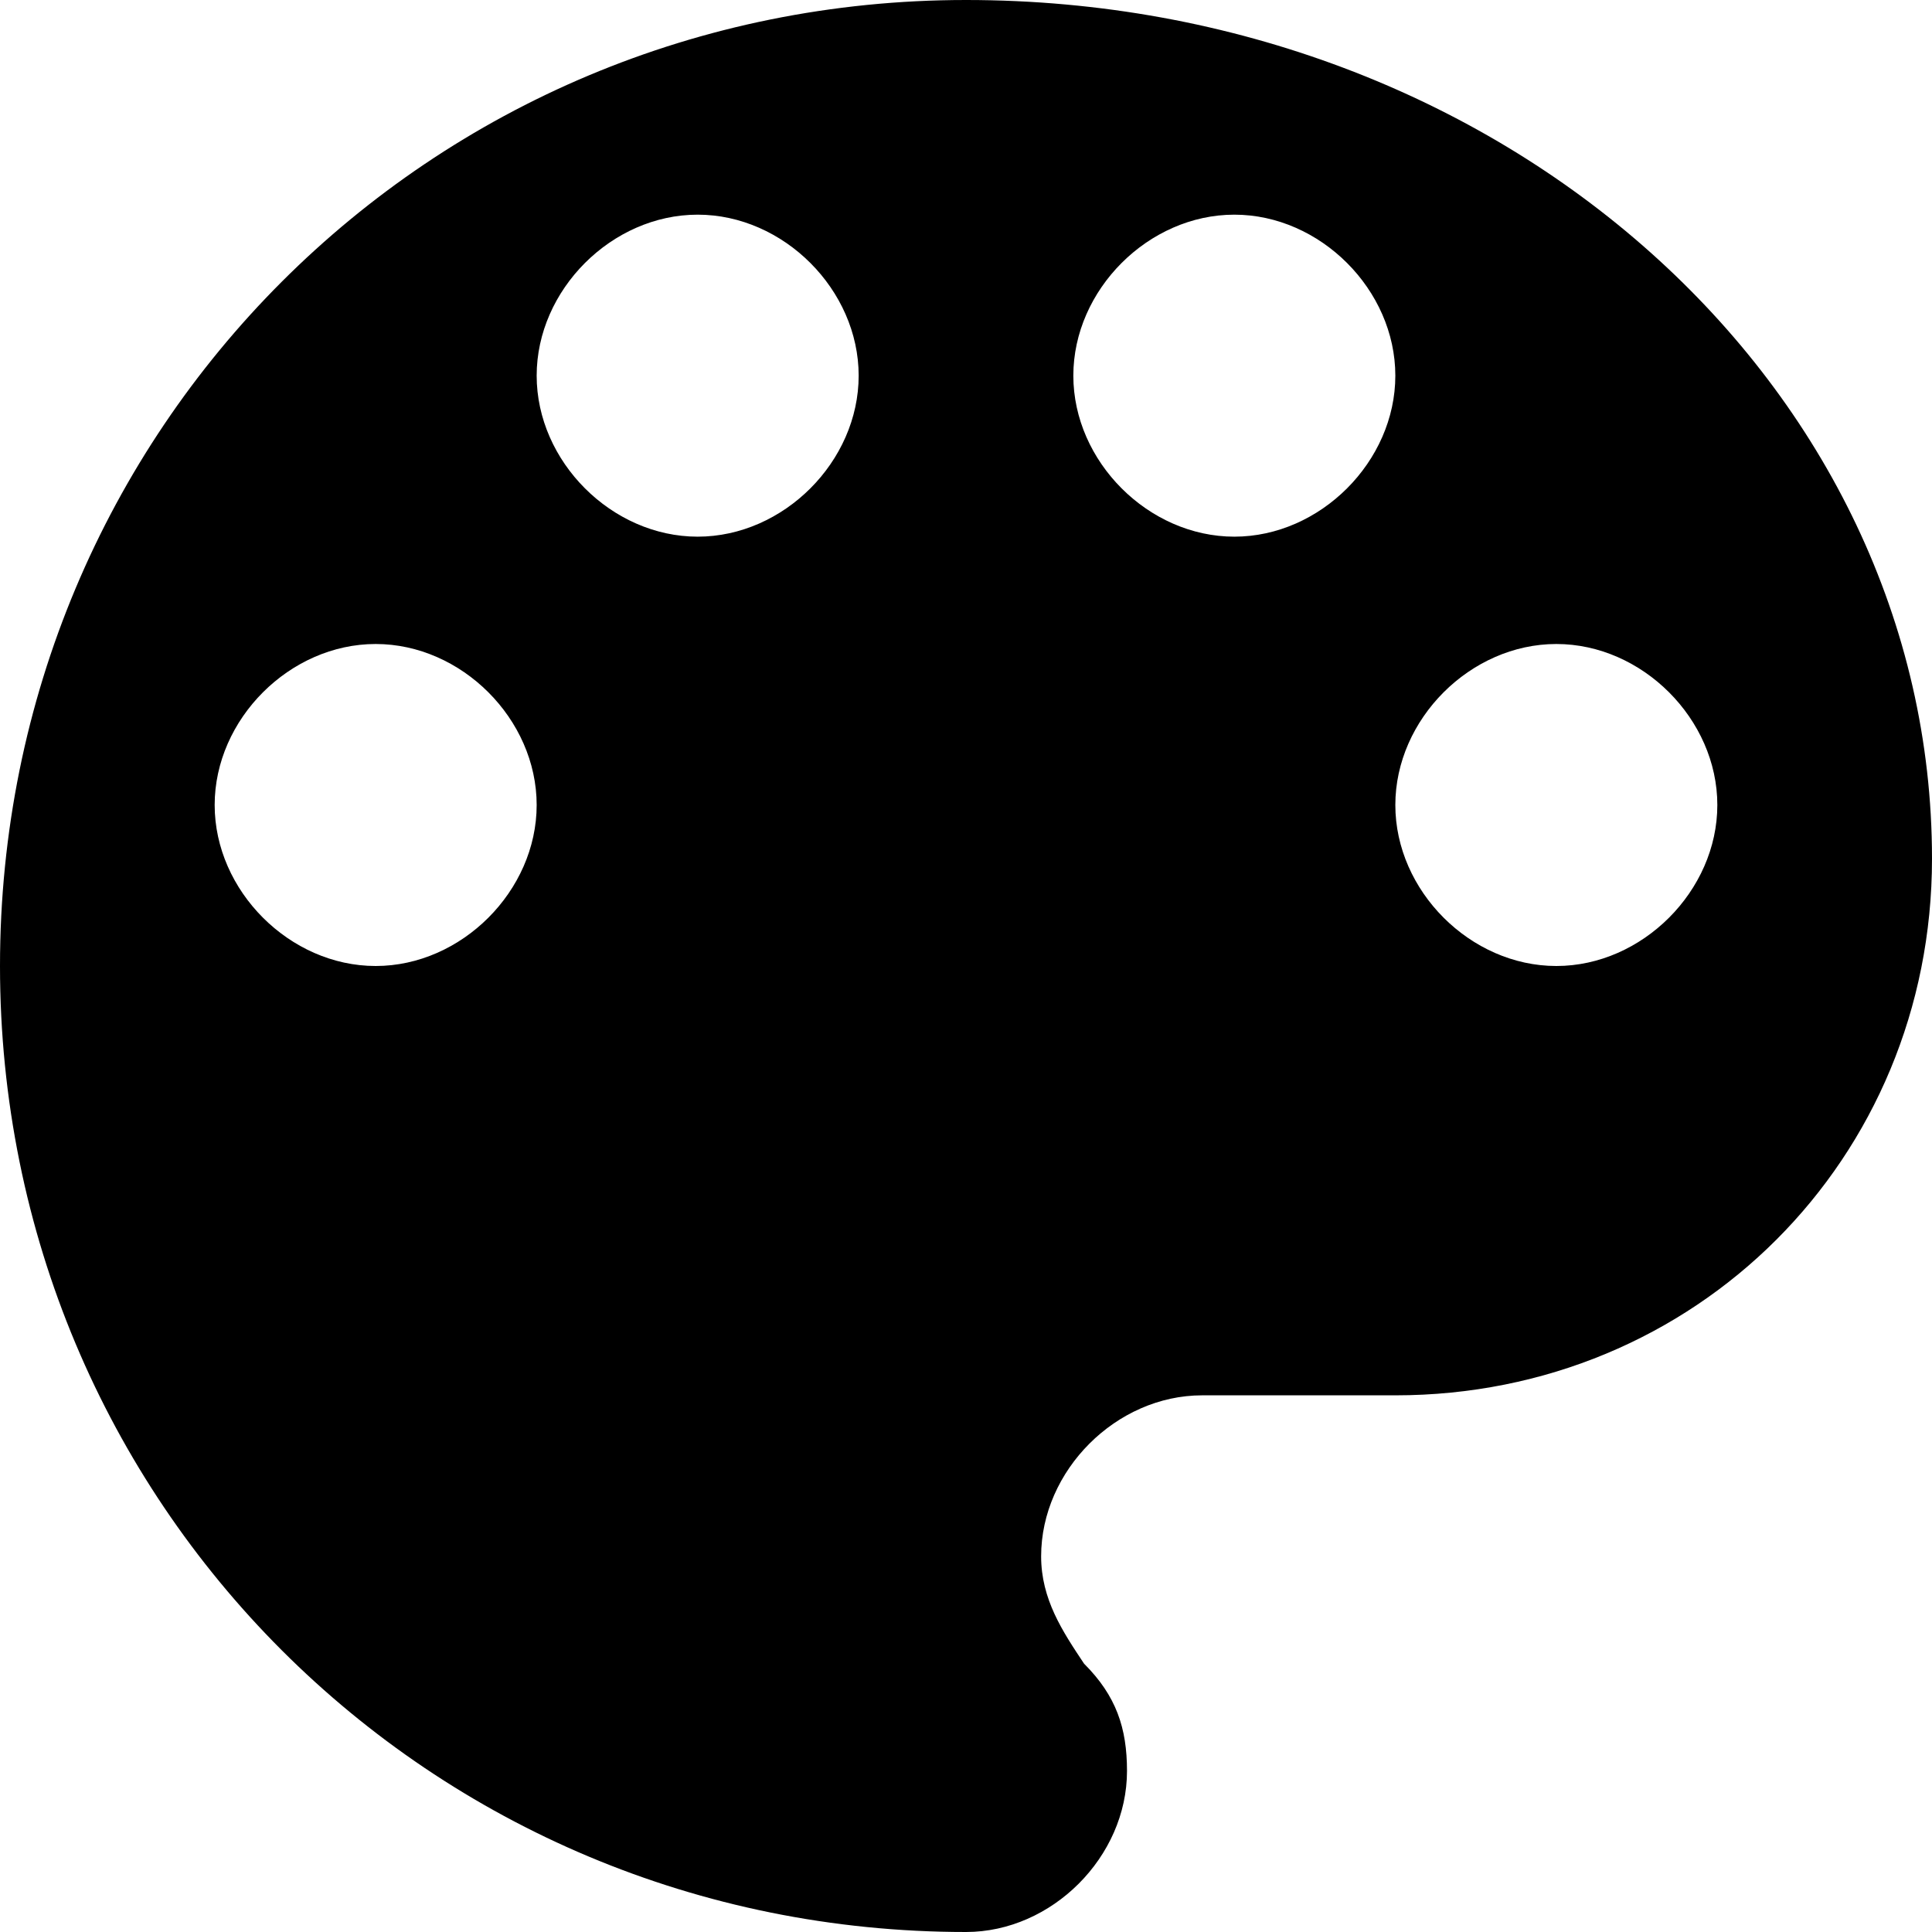
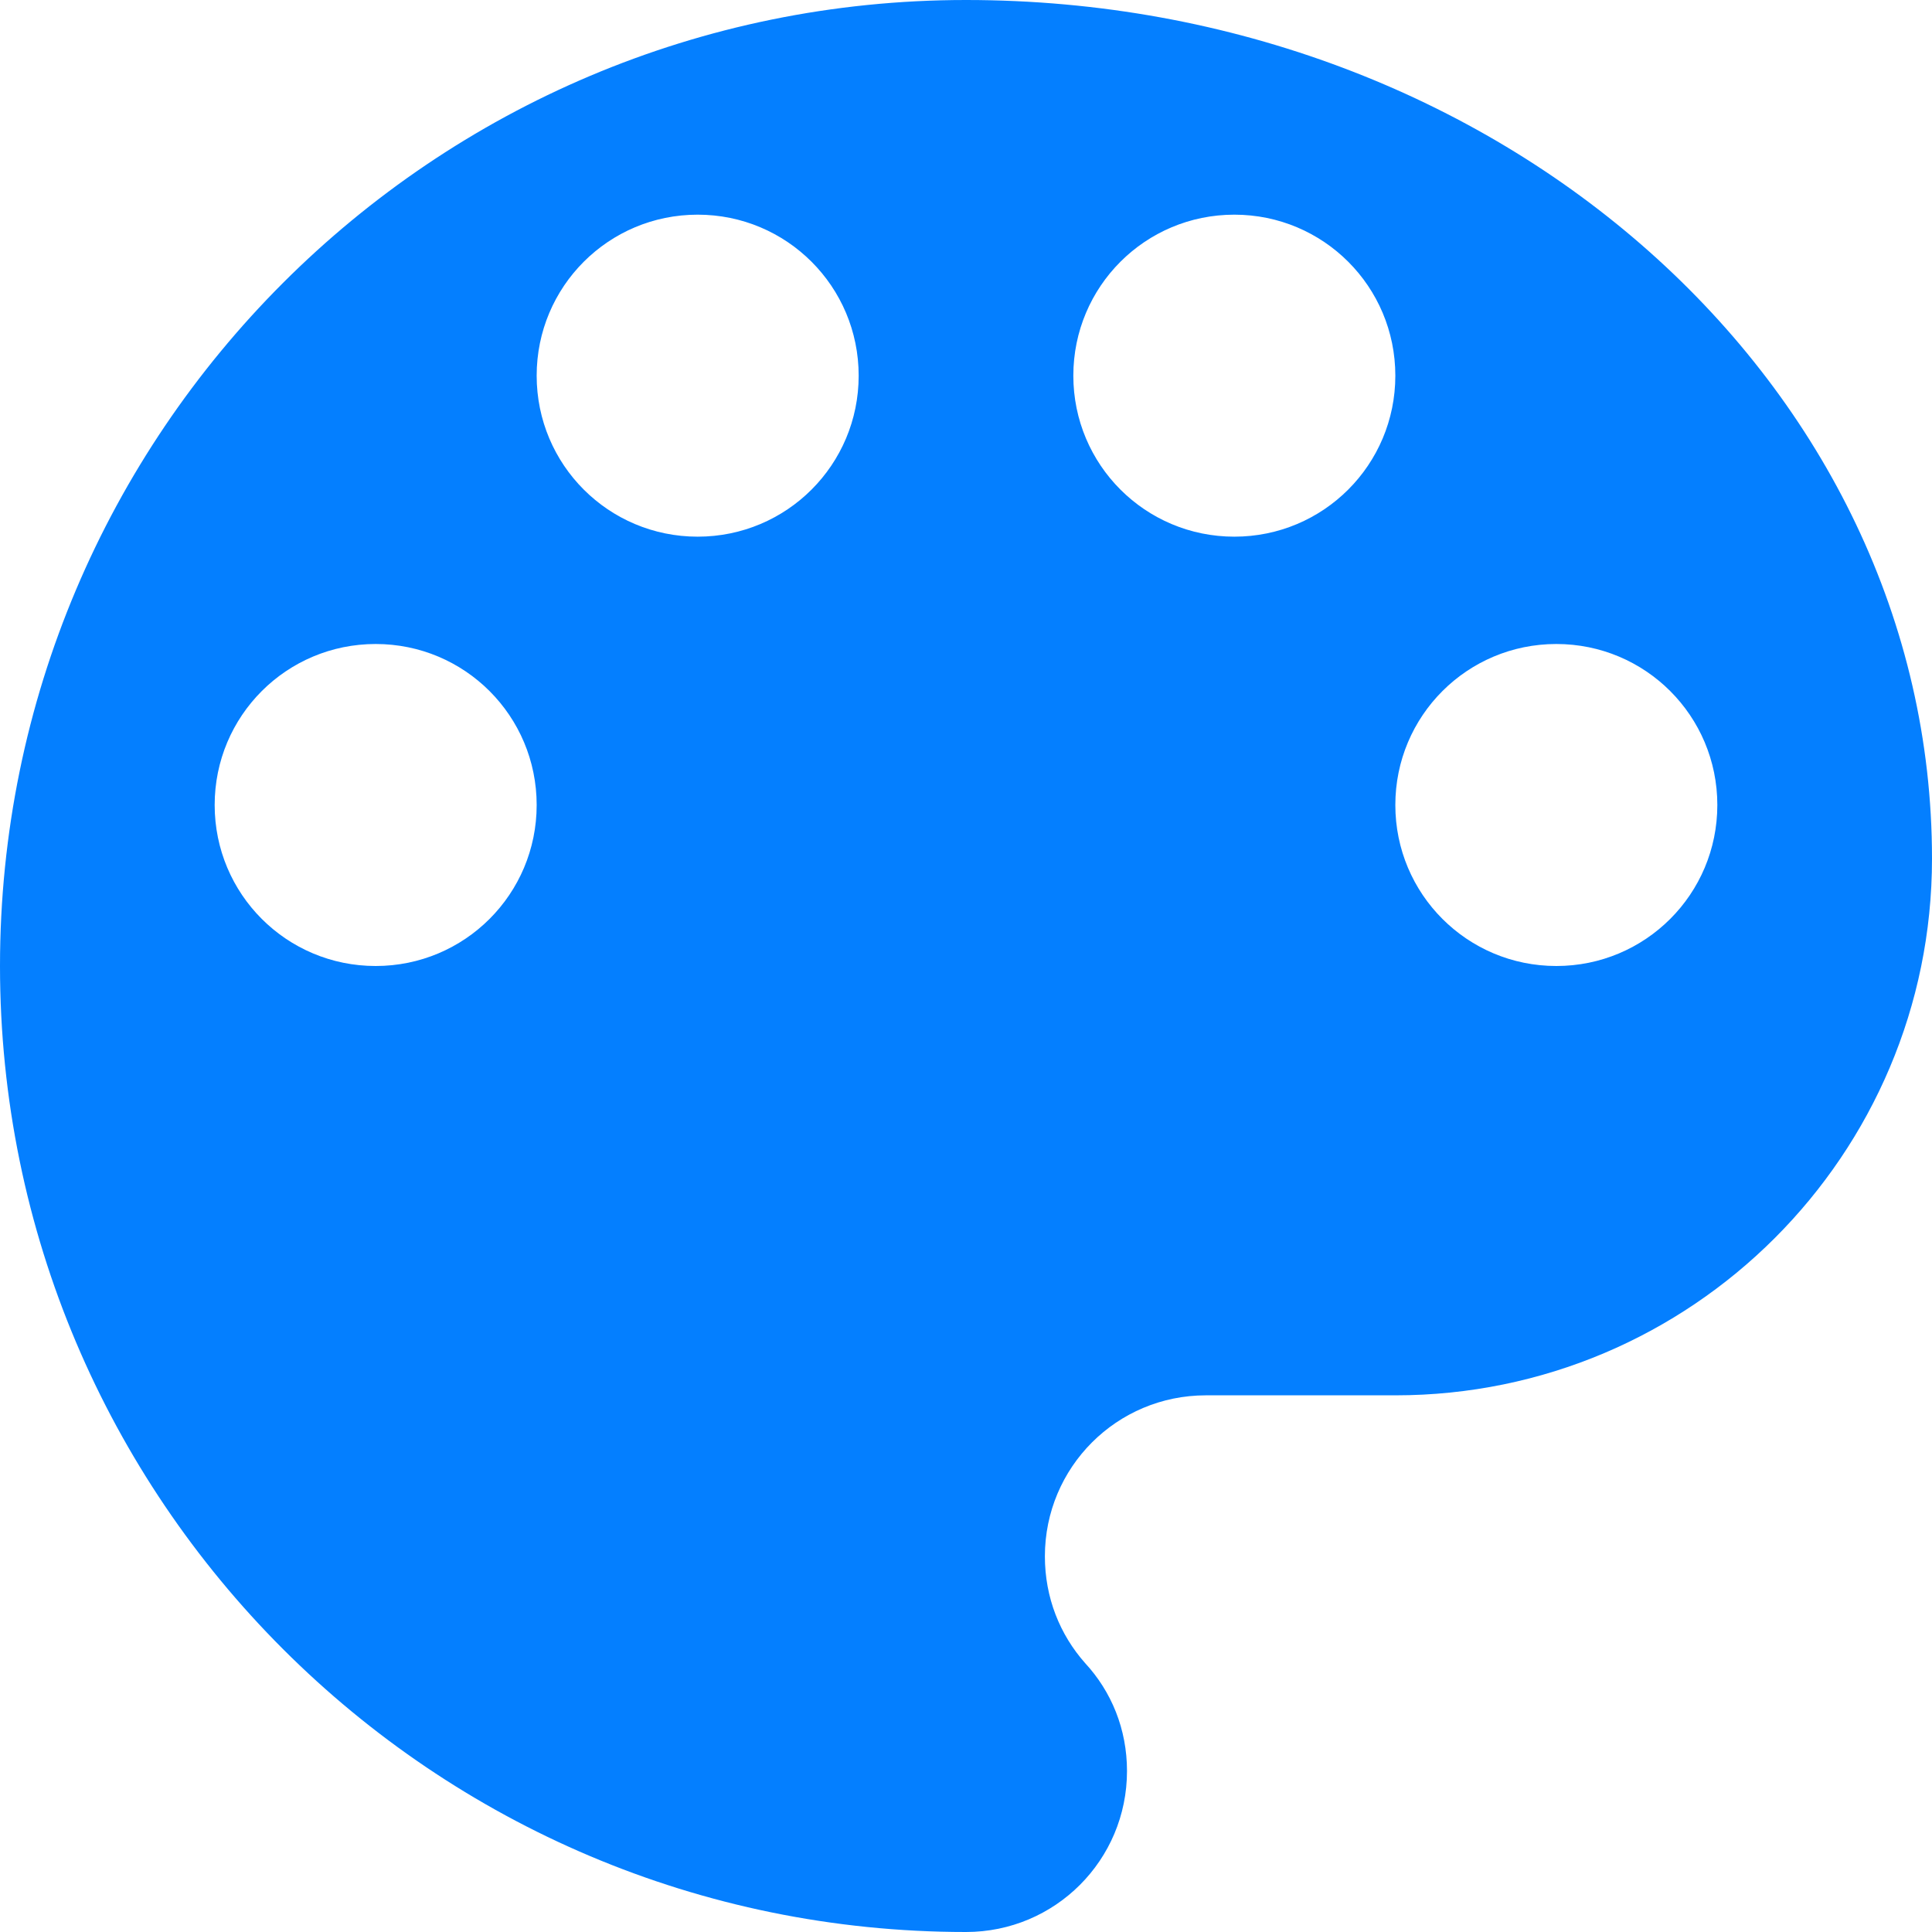
- <svg xmlns="http://www.w3.org/2000/svg" version="1.1" id="Capa_1" x="0px" y="0px" width="459px" height="459px" viewBox="0 0 459 459" style="enable-background:new 0 0 459 459;" xml:space="preserve">
+ <svg xmlns="http://www.w3.org/2000/svg" version="1.1" width="512" height="512" x="0" y="0" viewBox="0 0 384 384" style="enable-background:new 0 0 512 512" xml:space="preserve" class="">
  <g>
-     <g id="palette">
-       <path d="M229.5,0C102,0,0,102,0,229.5S102,459,229.5,459c20.4,0,38.25-17.85,38.25-38.25c0-10.2-2.55-17.85-10.2-25.5    c-5.1-7.65-10.2-15.3-10.2-25.5c0-20.4,17.851-38.25,38.25-38.25h45.9c71.4,0,127.5-56.1,127.5-127.5C459,91.8,357,0,229.5,0z     M89.25,229.5c-20.4,0-38.25-17.85-38.25-38.25S68.85,153,89.25,153s38.25,17.85,38.25,38.25S109.65,229.5,89.25,229.5z     M165.75,127.5c-20.4,0-38.25-17.85-38.25-38.25S145.35,51,165.75,51S204,68.85,204,89.25S186.15,127.5,165.75,127.5z     M293.25,127.5c-20.4,0-38.25-17.85-38.25-38.25S272.85,51,293.25,51s38.25,17.85,38.25,38.25S313.65,127.5,293.25,127.5z     M369.75,229.5c-20.4,0-38.25-17.85-38.25-38.25S349.35,153,369.75,153S408,170.85,408,191.25S390.15,229.5,369.75,229.5z" />
+     <g>
+       <g>
+         <path d="M192,0C85.973,0,0,85.973,0,192s85.973,192,192,192c17.707,0,32-14.293,32-32c0-8.32-3.093-15.787-8.32-21.44    c-5.013-5.653-8-13.013-8-21.227c0-17.707,14.293-32,32-32h37.653c58.88,0,106.667-47.787,106.667-106.667    C384,76.373,298.027,0,192,0z M74.667,192c-17.707,0-32-14.293-32-32s14.293-32,32-32s32,14.293,32,32S92.373,192,74.667,192z     M138.667,106.667c-17.707,0-32-14.293-32-32s14.293-32,32-32s32,14.293,32,32S156.373,106.667,138.667,106.667z M245.333,106.667    c-17.707,0-32-14.293-32-32s14.293-32,32-32s32,14.293,32,32S263.04,106.667,245.333,106.667z M309.333,192    c-17.707,0-32-14.293-32-32s14.293-32,32-32s32,14.293,32,32S327.04,192,309.333,192z" fill="#047fff" data-original="#000000" style="" class="" />
+       </g>
    </g>
+     <g>
+ </g>
+     <g>
+ </g>
+     <g>
+ </g>
+     <g>
+ </g>
+     <g>
+ </g>
+     <g>
+ </g>
+     <g>
+ </g>
+     <g>
+ </g>
+     <g>
+ </g>
+     <g>
+ </g>
+     <g>
+ </g>
+     <g>
+ </g>
+     <g>
+ </g>
+     <g>
+ </g>
+     <g>
+ </g>
  </g>
-   <g>
- </g>
-   <g>
- </g>
-   <g>
- </g>
-   <g>
- </g>
-   <g>
- </g>
-   <g>
- </g>
-   <g>
- </g>
-   <g>
- </g>
-   <g>
- </g>
-   <g>
- </g>
-   <g>
- </g>
-   <g>
- </g>
-   <g>
- </g>
-   <g>
- </g>
-   <g>
- </g>
</svg>
